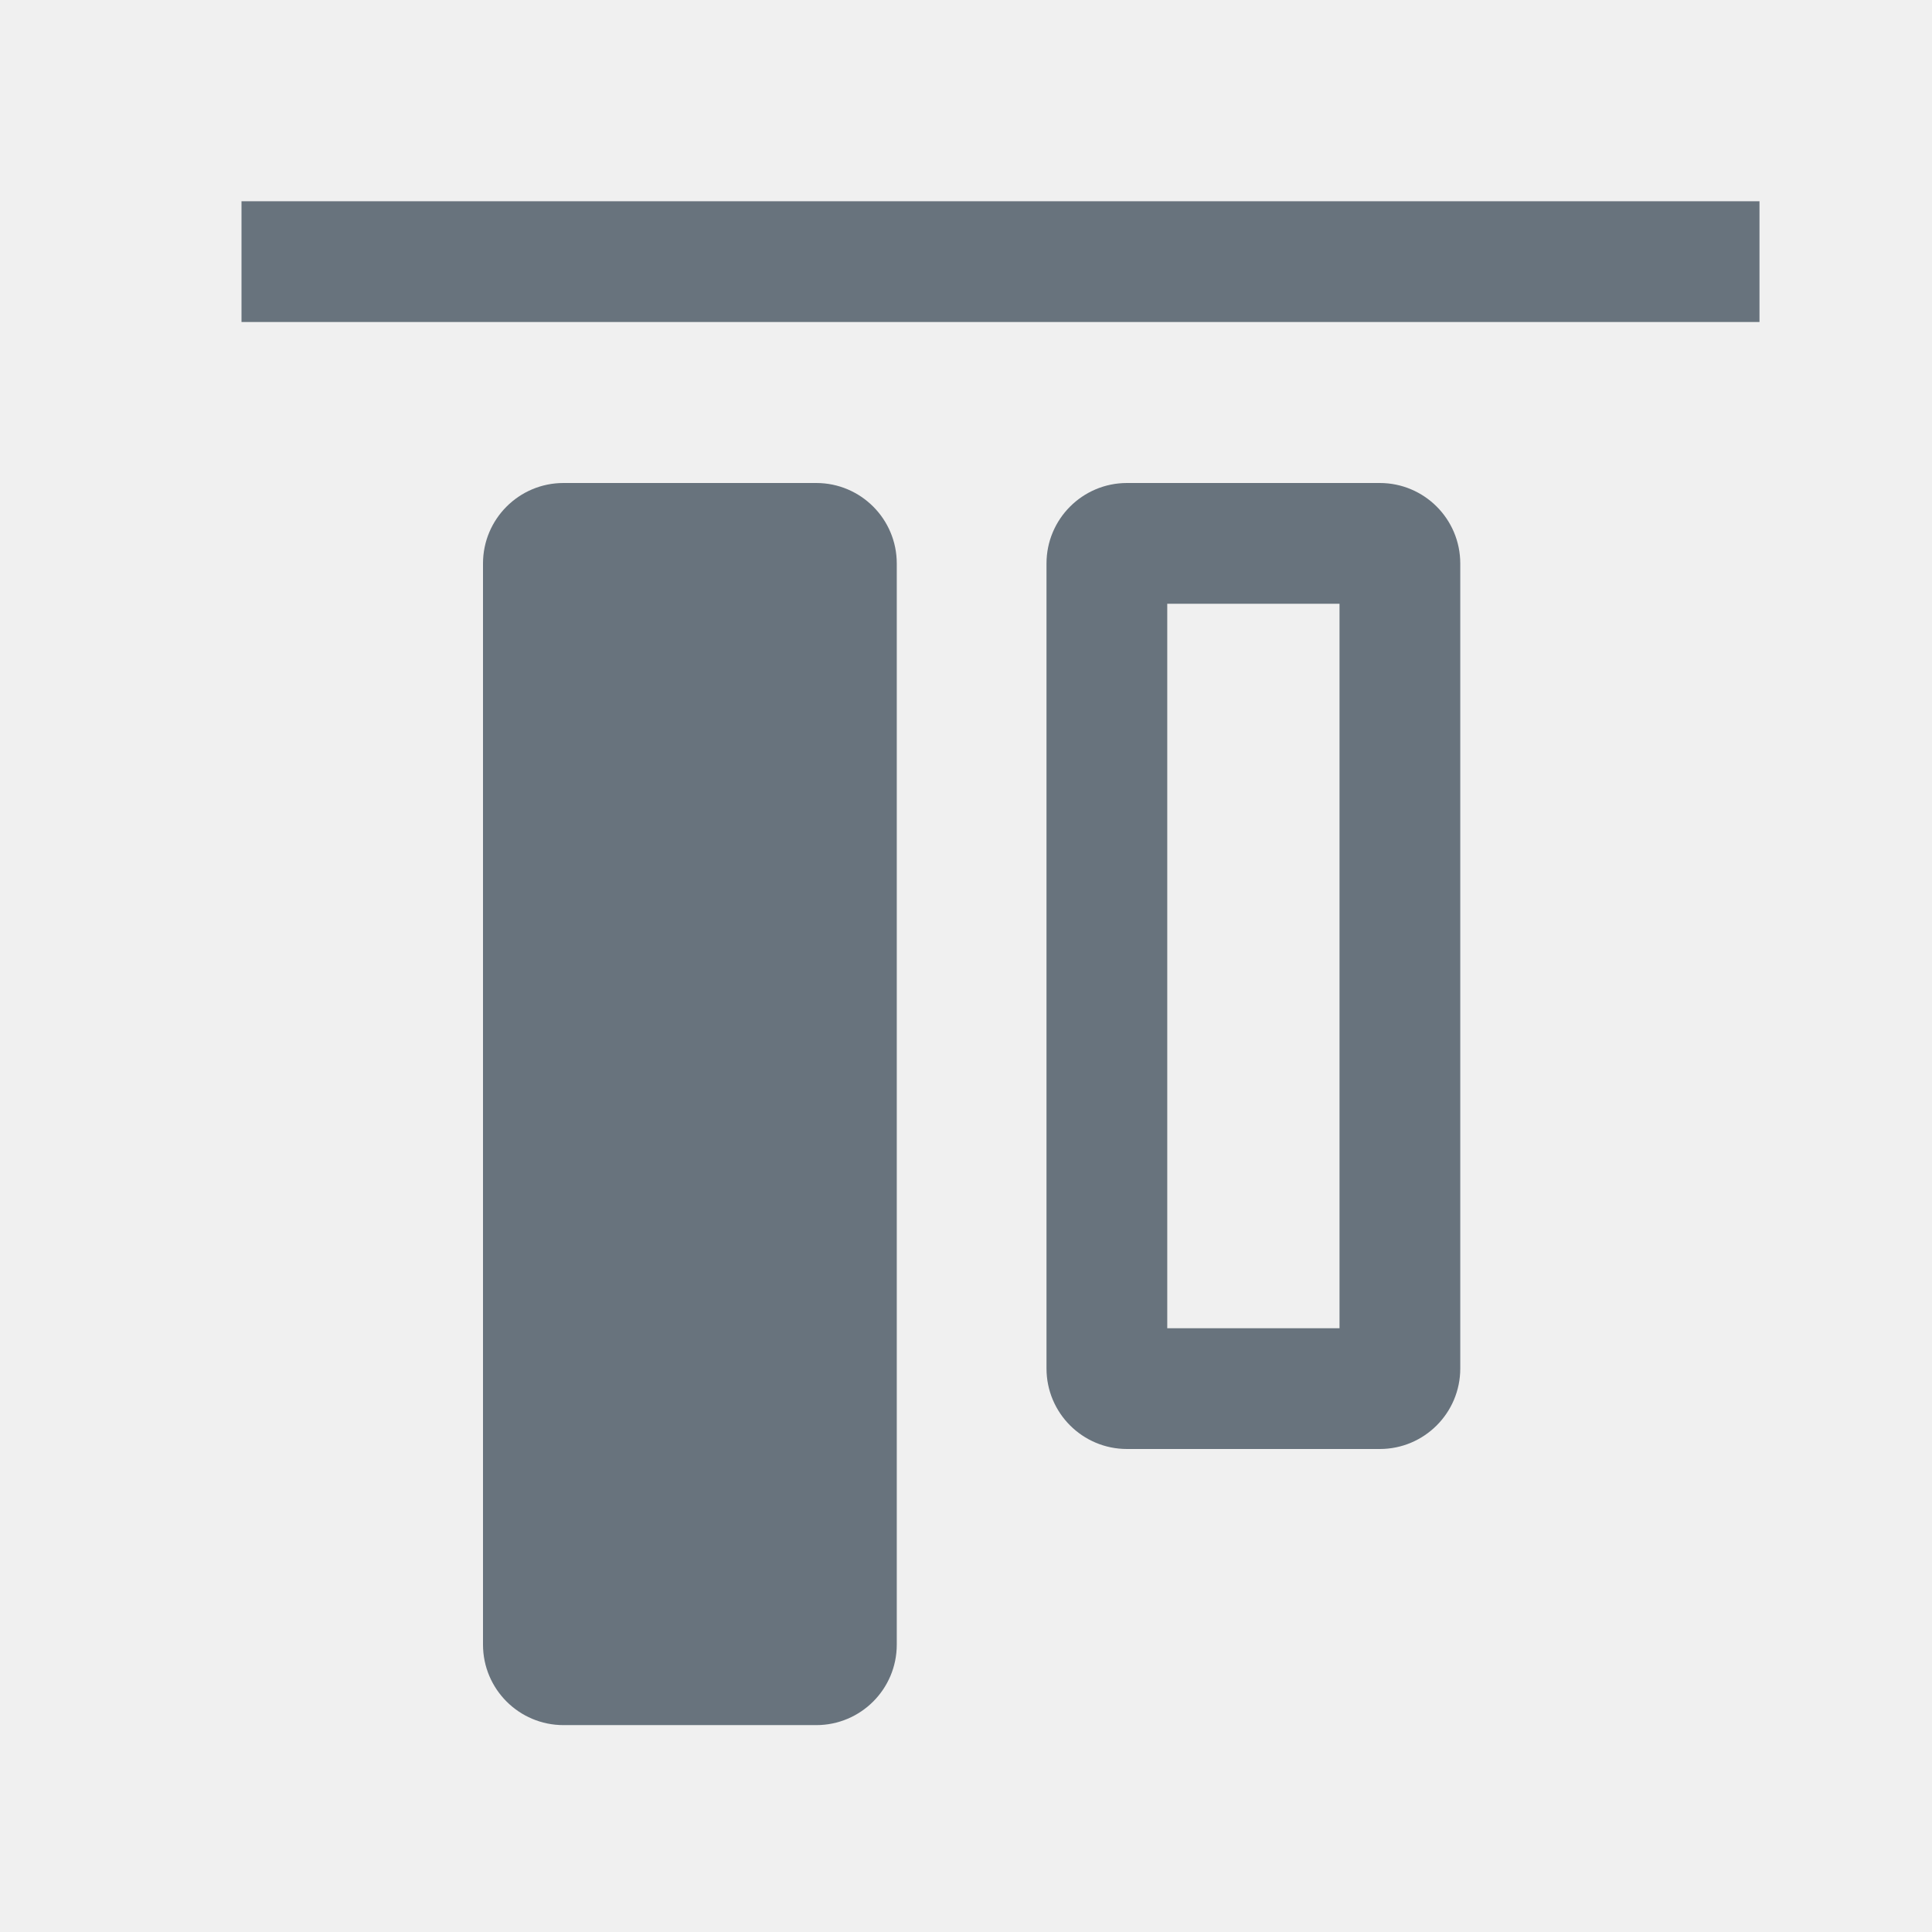
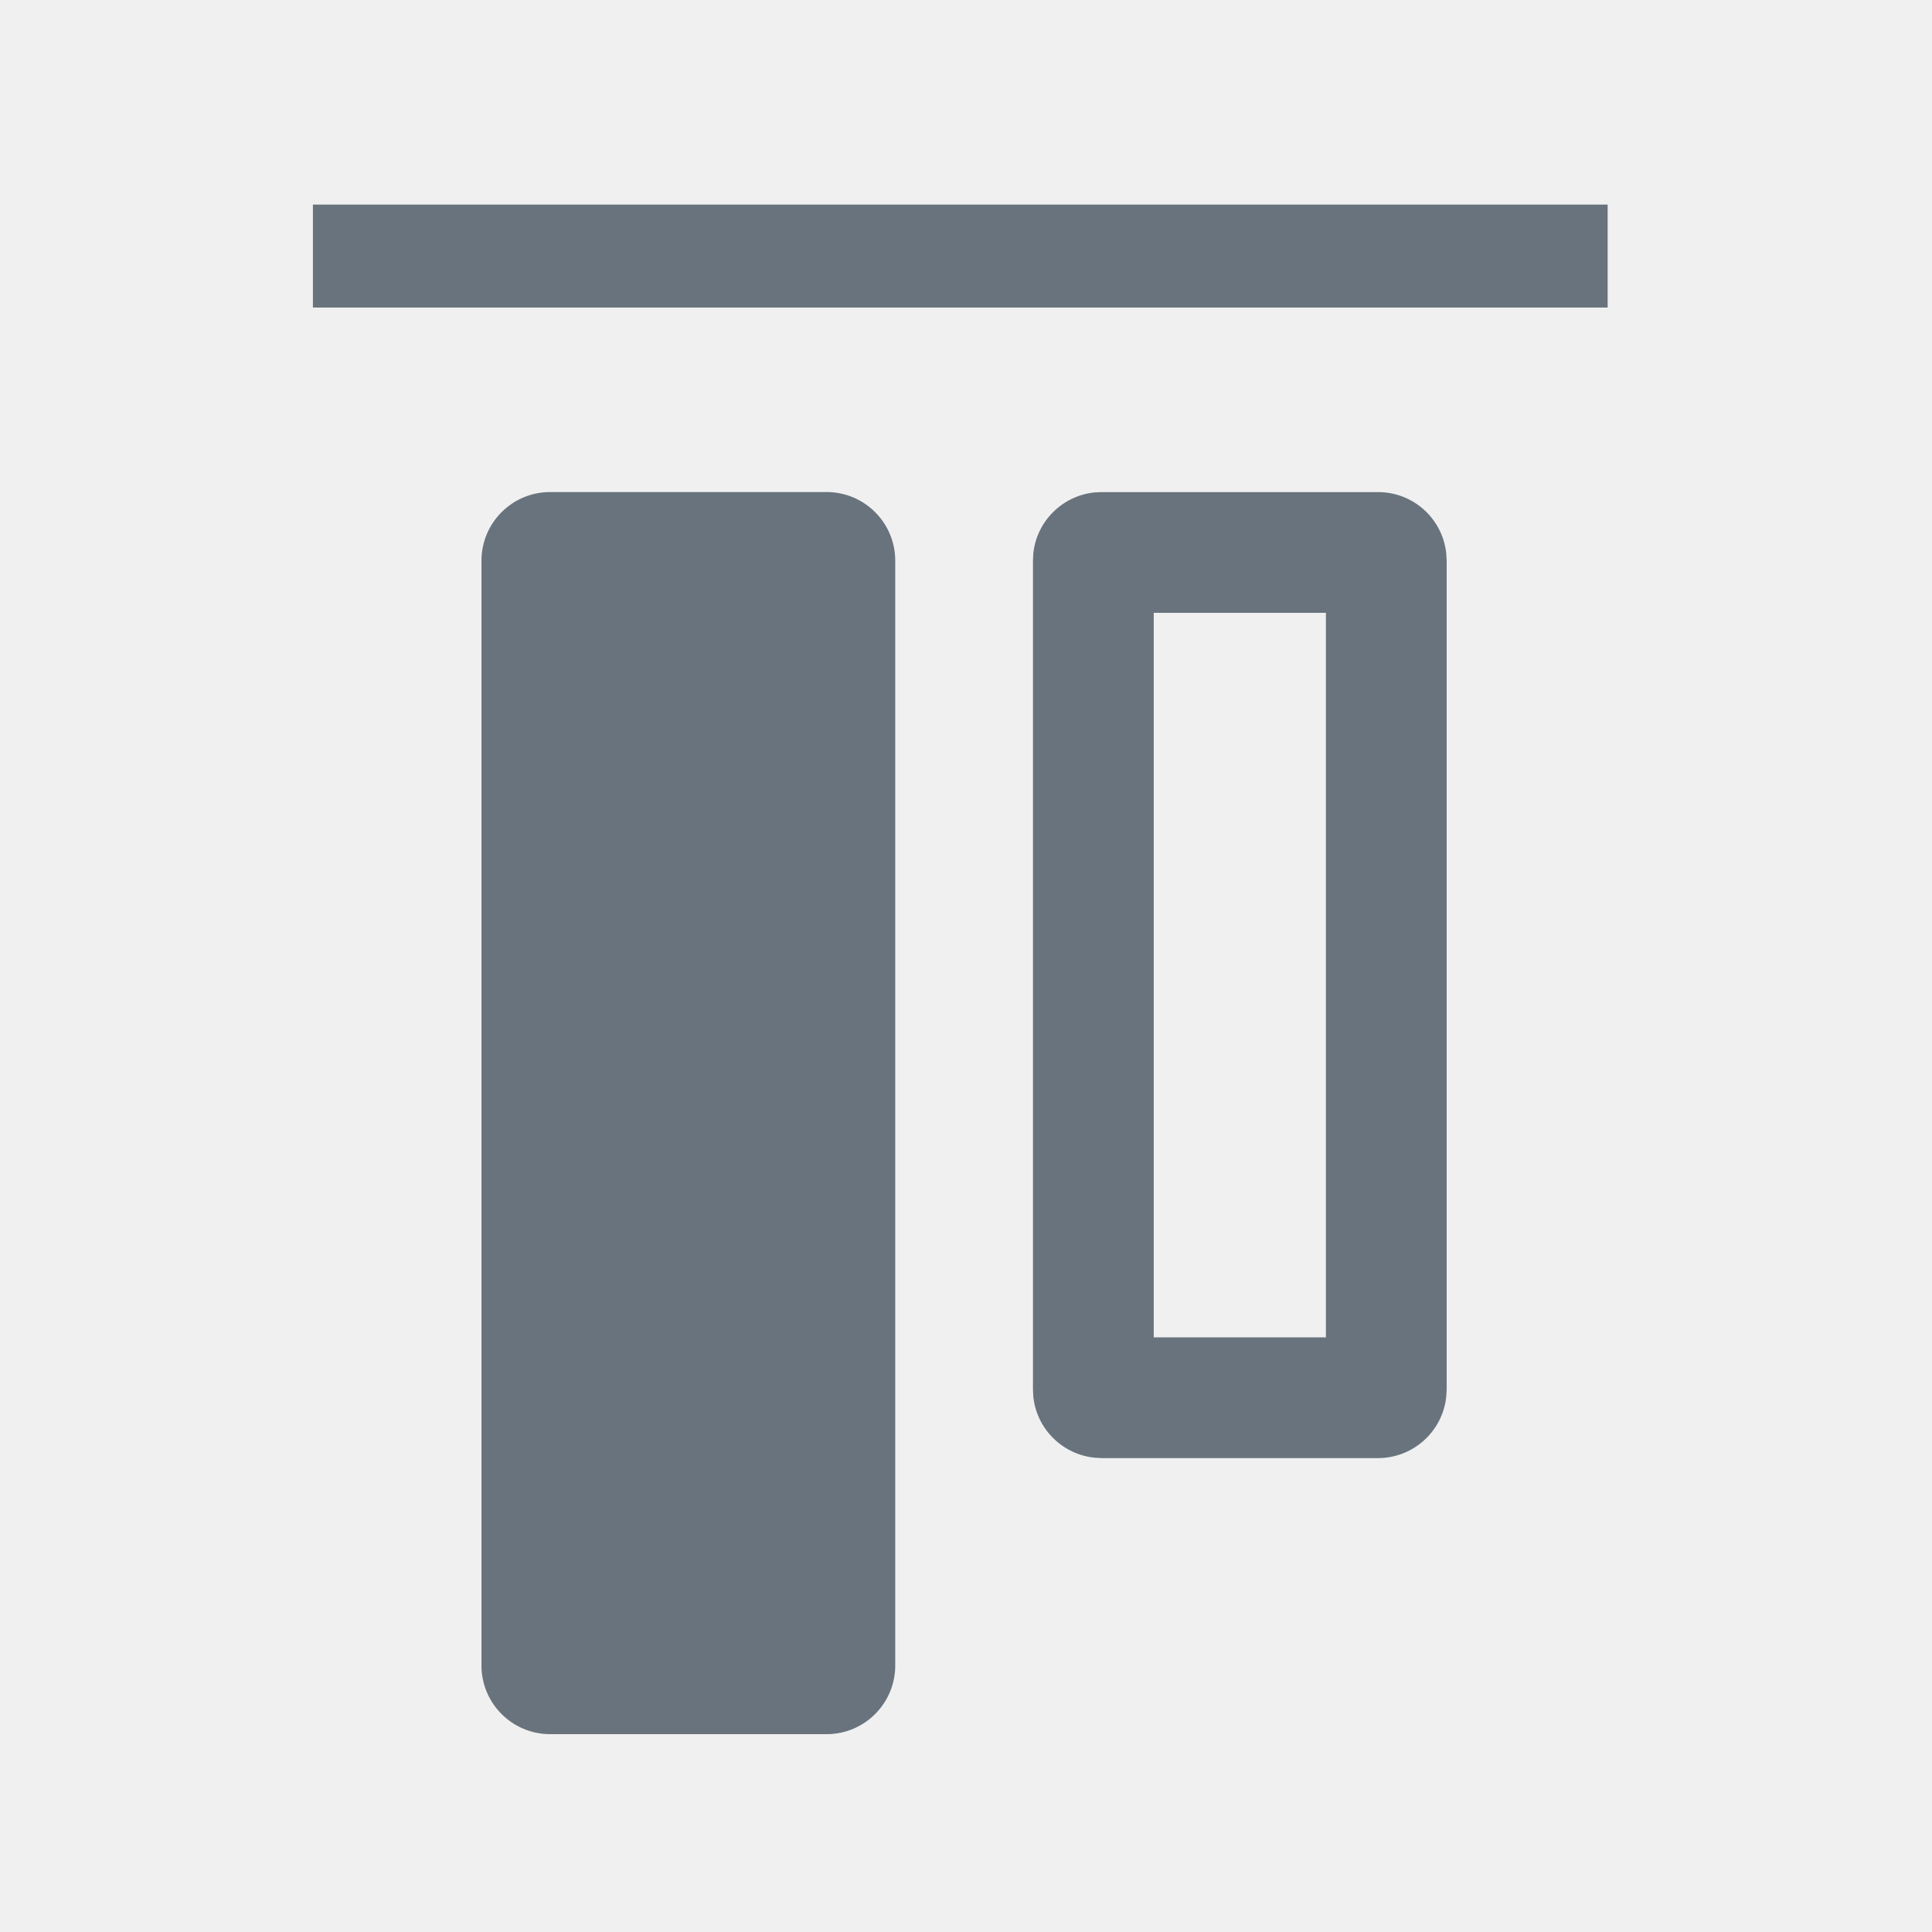
<svg xmlns="http://www.w3.org/2000/svg" width="24" height="24" viewBox="0 0 24 24" fill="none">
-   <g clip-path="url(#clip0_8113_207)">
-     <line x1="3" y1="3.25" x2="21.857" y2="3.25" stroke="#68737D" stroke-width="1.5" />
-     <rect x="11.14" y="21.43" width="5.14" height="15.43" rx="1" transform="rotate(-180 11.14 21.43)" fill="#68737D" />
-     <mask id="path-3-inside-1_8113_207" fill="white">
-       <rect x="13" y="6" width="5.14" height="12" rx="1" />
-     </mask>
-     <rect x="13" y="6" width="5.14" height="12" rx="1" stroke="#68737D" stroke-width="3" mask="url(#path-3-inside-1_8113_207)" />
+   <g clip-path="url(#clip0_8118_395)">
+     <rect x="11.121" y="6.113" width="15.43" height="5.14" rx="0.853" transform="rotate(90 11.1213 6.11267)" fill="#68737D" />
+     <path d="M14.332 7.613L14.332 16.613L16.471 16.613L16.471 7.613L14.332 7.613ZM13.684 18.113L13.597 18.108C13.196 18.067 12.876 17.748 12.836 17.347L12.832 17.26L12.832 6.965L12.836 6.878C12.876 6.477 13.196 6.158 13.597 6.117L13.684 6.113L17.119 6.113C17.56 6.113 17.923 6.448 17.966 6.878L17.971 6.965L17.971 17.26L17.966 17.347C17.923 17.777 17.56 18.112 17.119 18.113L13.684 18.113Z" fill="#68737D" />
+     <line x1="19.971" y1="3.181" x2="3.887" y2="3.181" stroke="#68737D" stroke-width="1.279" />
  </g>
  <defs>
-     <clipPath id="clip0_8113_207">
+     <clipPath id="clip0_8118_395">
      <rect width="24" height="24" fill="white" />
    </clipPath>
  </defs>
</svg>
